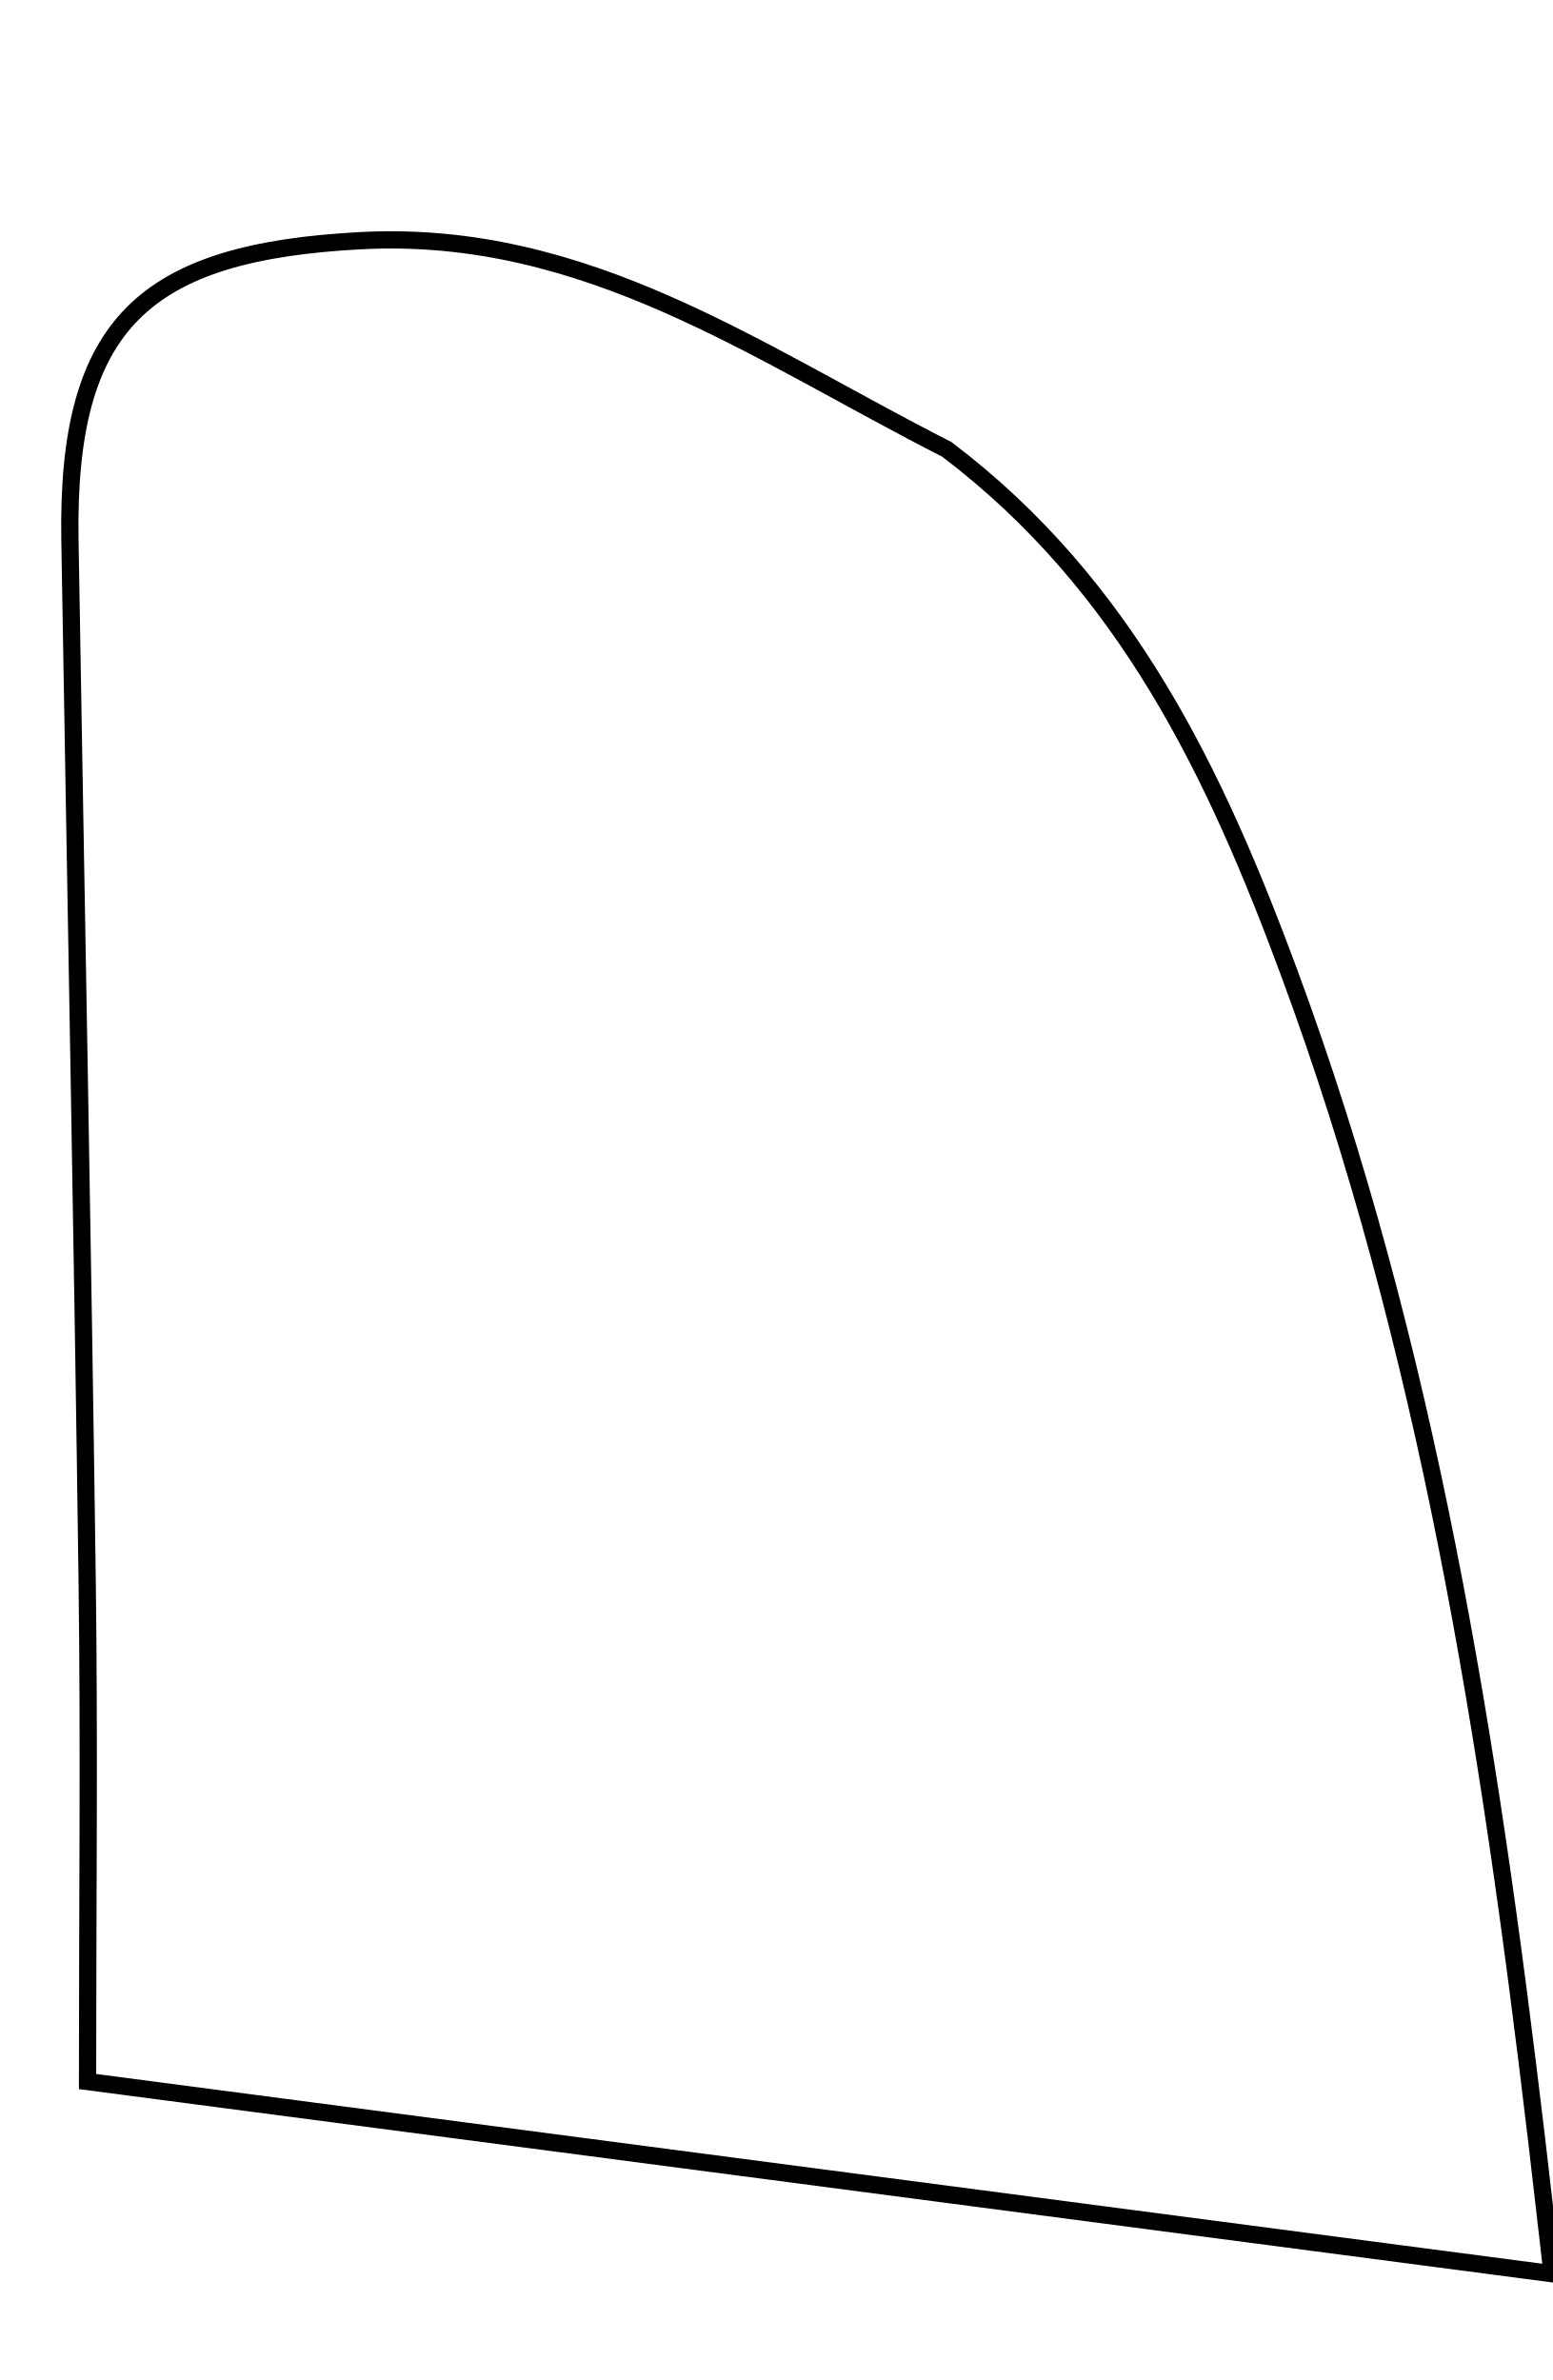
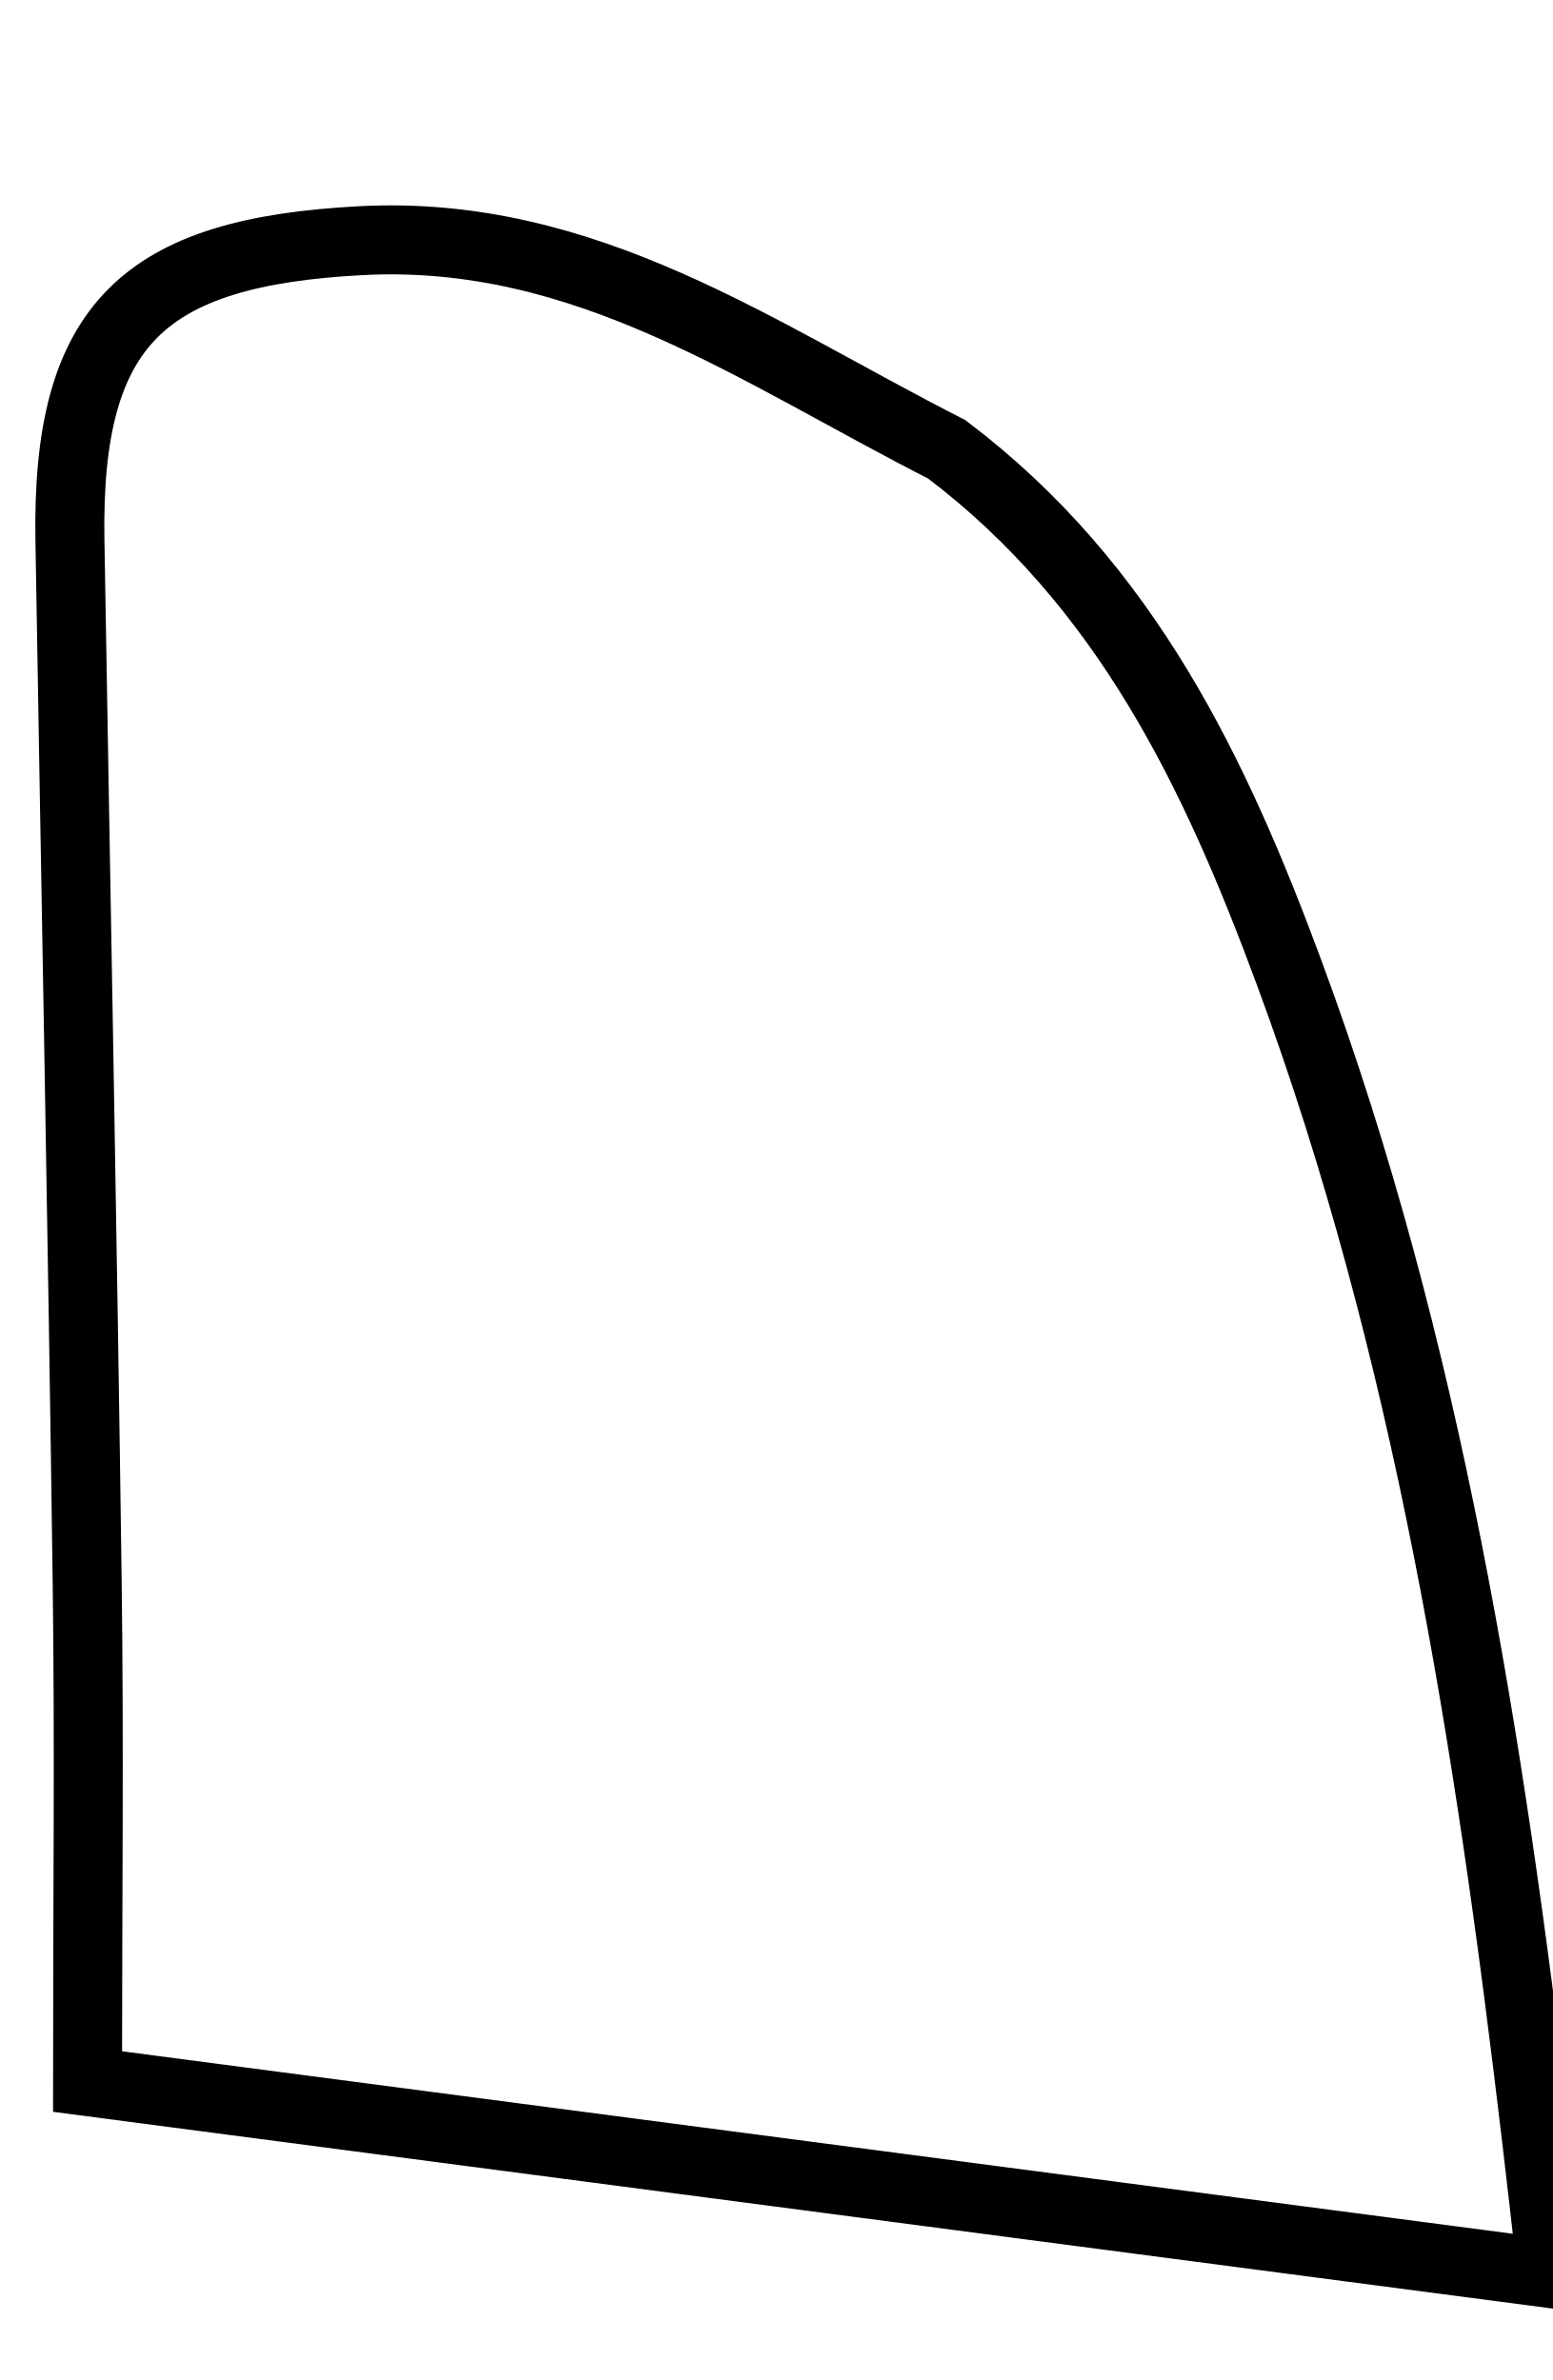
<svg xmlns="http://www.w3.org/2000/svg" version="1.1" id="Layer_1" x="0px" y="0px" width="100%" viewBox="0 0 90 138" enable-background="new 0 0 90 138" xml:space="preserve">
-   <path fill="none" opacity="1" stroke="#000000" d=" M54.881,26.051   C65.31,33.935 70.483,44.915 74.719,56.354   C82.792,78.157 86.344,100.965 89.066,123.928   C89.357,126.385 89.634,128.844 89.979,131.837   C61.235,128.065 32.841,124.338 5.075,120.695   C5.075,110.579 5.18,101.155 5.054,91.733   C4.784,71.593 4.391,51.455 4.054,31.316   C3.844,18.751 8.354,14.613 20.93,13.954   C33.977,13.271 43.878,20.458 54.881,26.051  z" />
+   <path fill="none" opacity="1" stroke="#000000" stroke-width="4" d=" M54.881,26.051   C65.31,33.935 70.483,44.915 74.719,56.354   C82.792,78.157 86.344,100.965 89.066,123.928   C89.357,126.385 89.634,128.844 89.979,131.837   C61.235,128.065 32.841,124.338 5.075,120.695   C5.075,110.579 5.18,101.155 5.054,91.733   C4.784,71.593 4.391,51.455 4.054,31.316   C3.844,18.751 8.354,14.613 20.93,13.954   C33.977,13.271 43.878,20.458 54.881,26.051  z" />
</svg>
